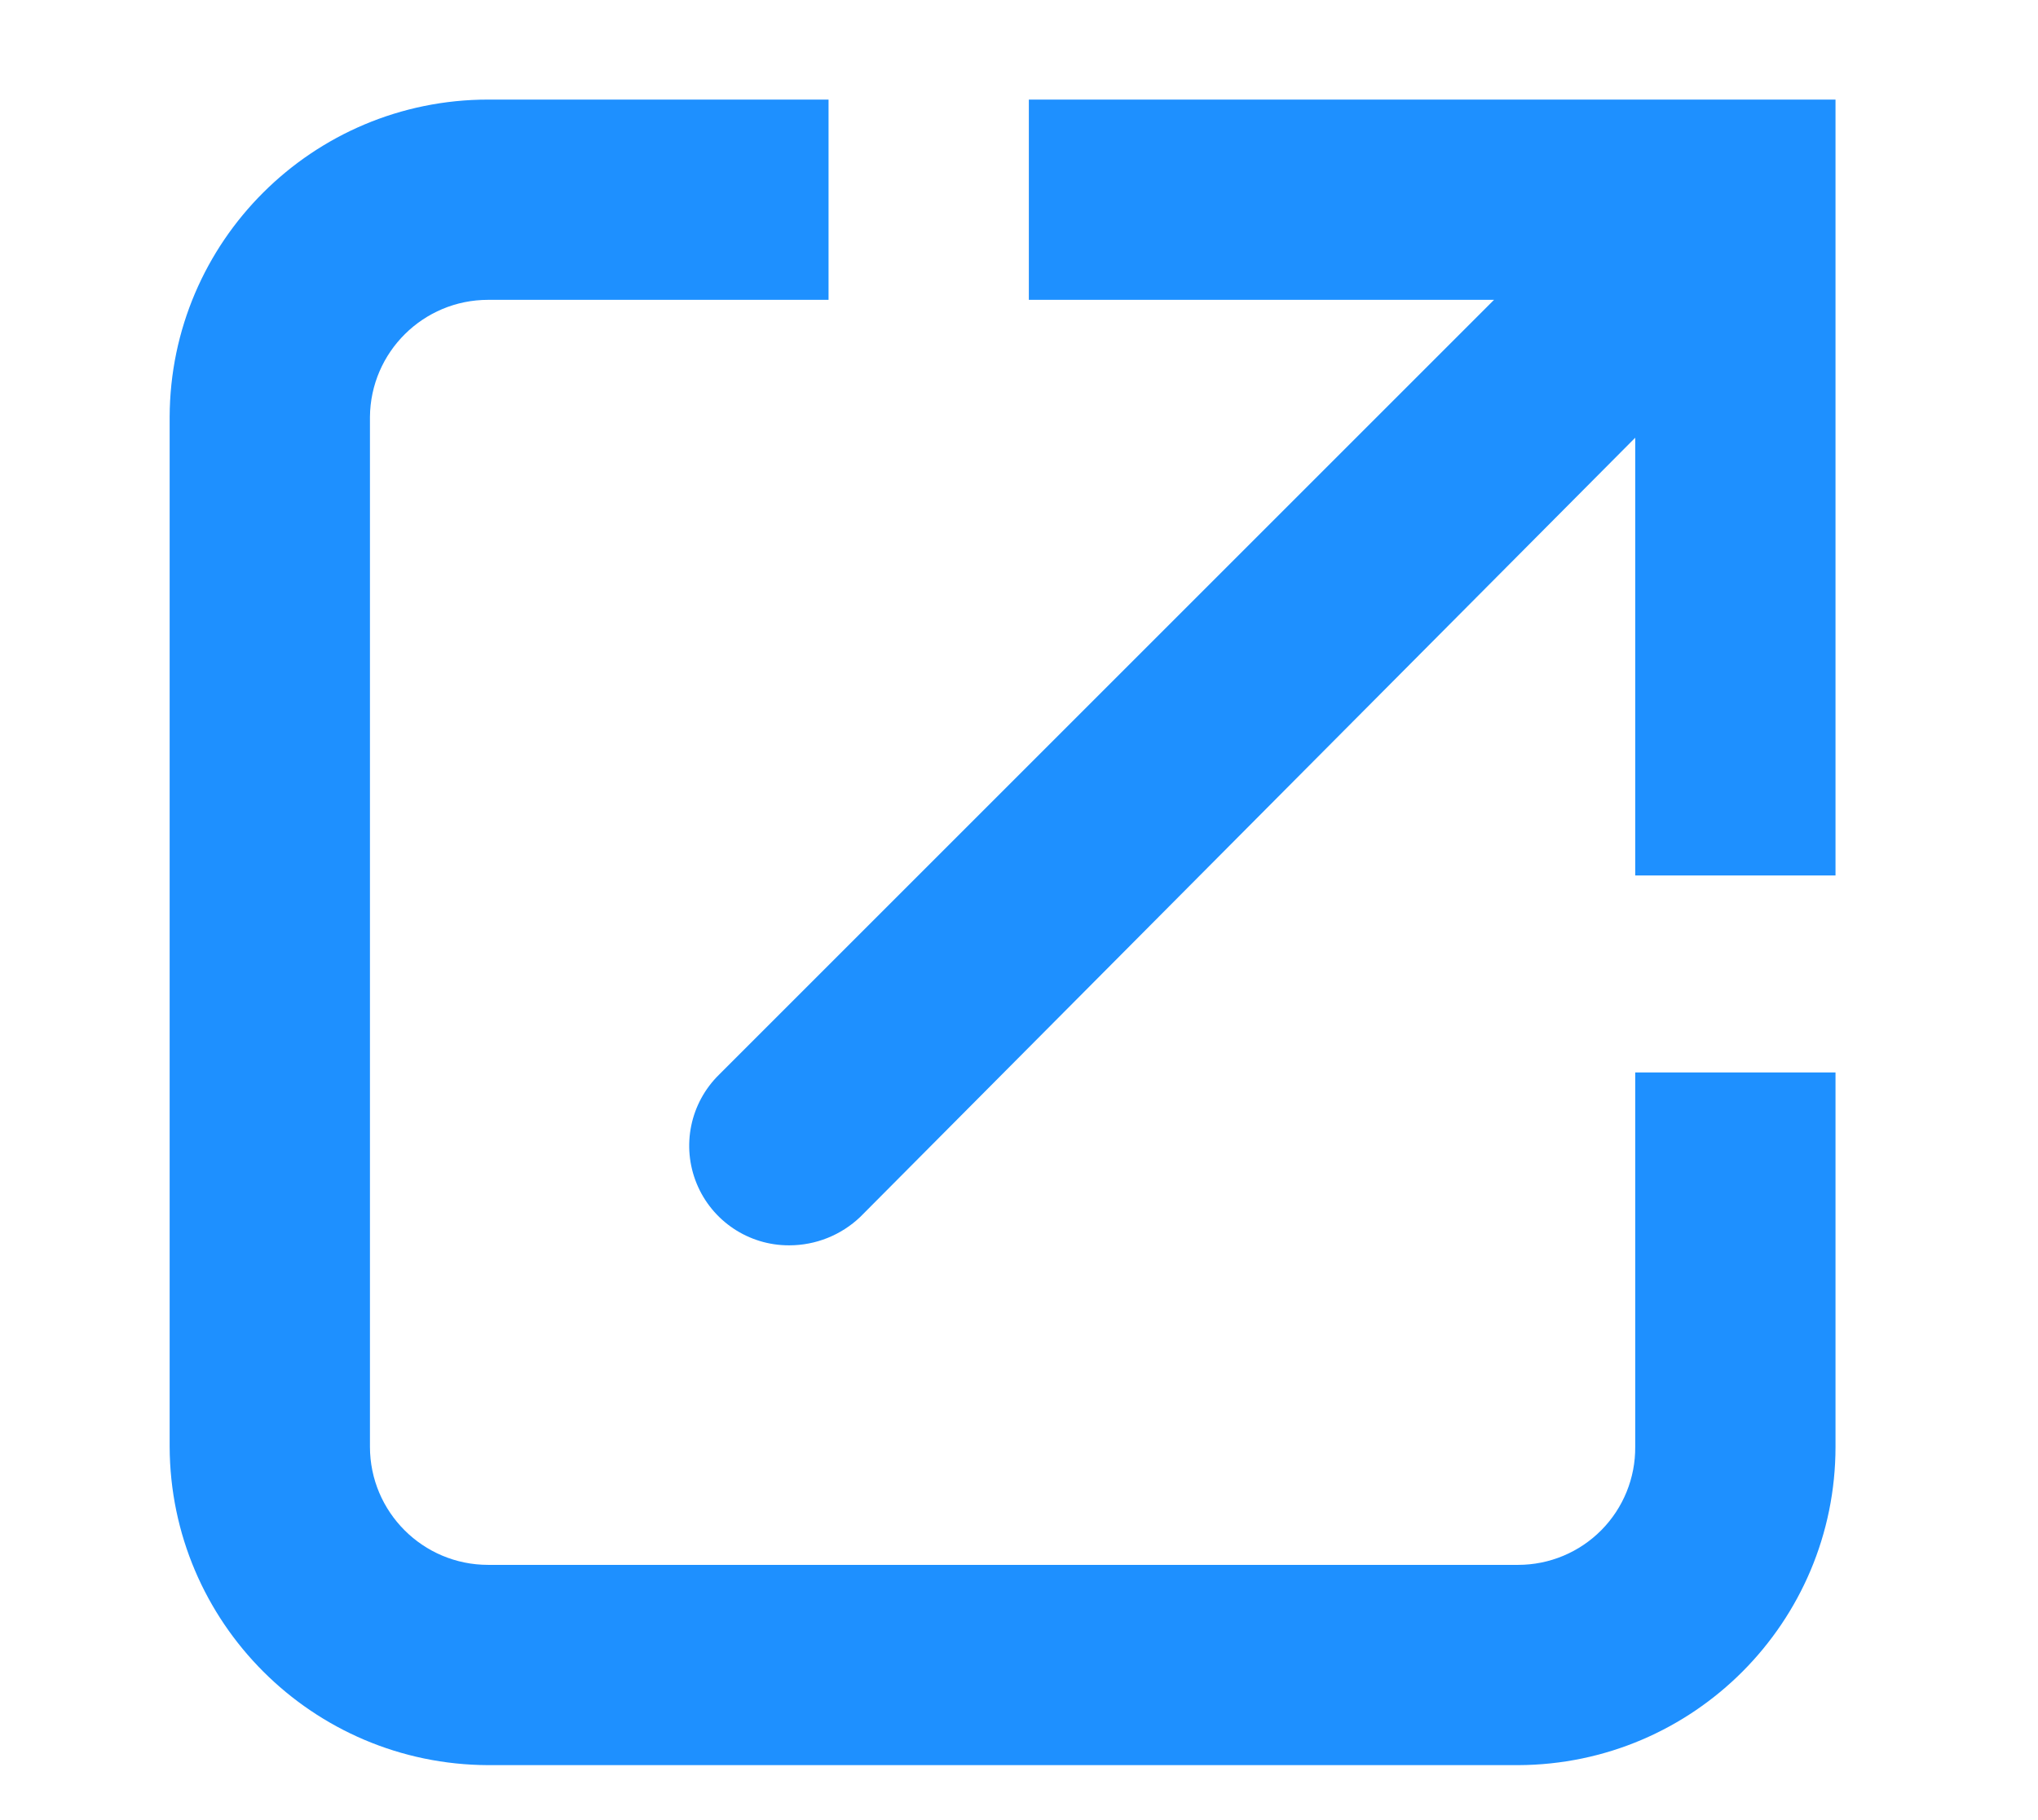
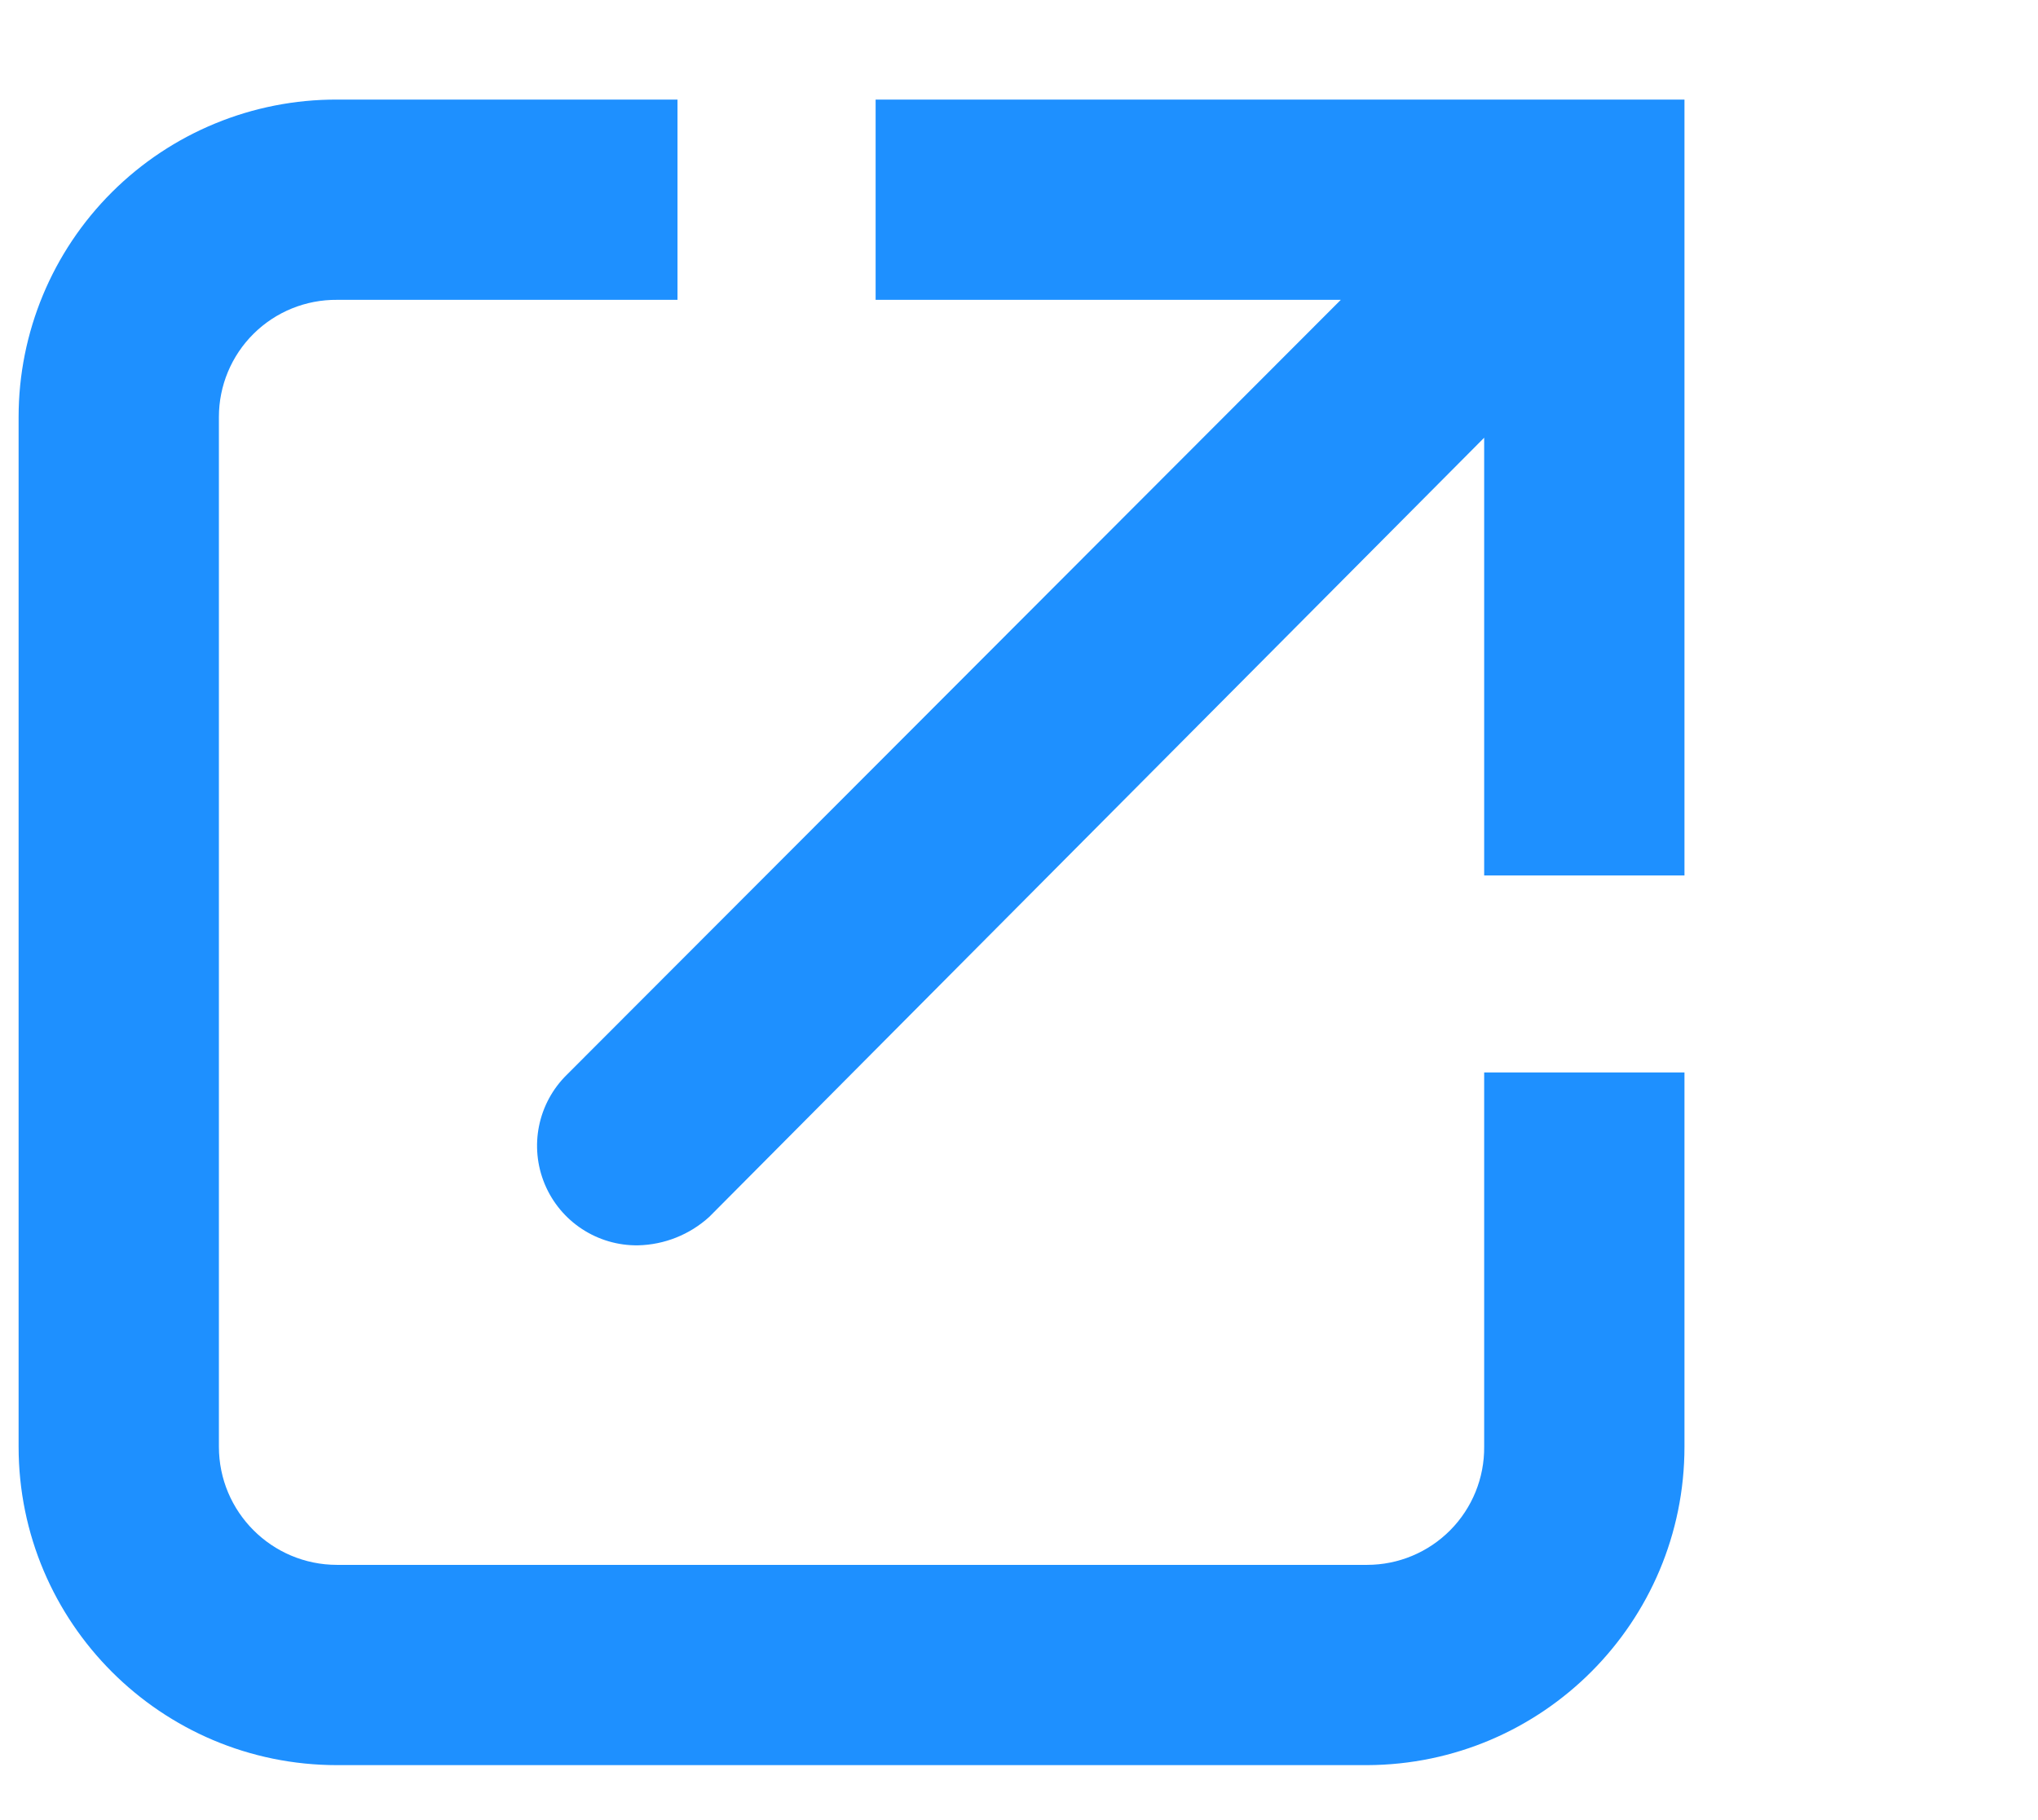
<svg xmlns="http://www.w3.org/2000/svg" viewBox="0 0 18.62 16.63">
  <defs>
    <style>.a{fill:#1e90ff;}</style>
  </defs>
-   <path class="a" d="M14.94,13.22a1.07,1.07,0,0,1-1.07,1.08H4.46a1.08,1.08,0,0,1-1.08-1.08V3.81A1.08,1.08,0,0,1,4.46,2.74H7.57V.91H4.46a2.91,2.91,0,0,0-2.91,2.9v9.41a2.92,2.92,0,0,0,2.91,2.91h9.41a2.91,2.91,0,0,0,2.9-2.91V9.8H14.94Z" />
-   <path class="a" d="M9.4.91V2.74h4.25L6.57,9.82a.91.91,0,0,0,.64,1.56.94.94,0,0,0,.65-.26L14.94,4V8h1.83V.91Z" />
+   <path class="a" d="M13.56,13.22a1.07,1.07,0,0,1-1.07,1.08H3.08A1.08,1.08,0,0,1,2,13.22V3.81A1.07,1.07,0,0,1,3.08,2.74H6.19V.91H3.08A2.9,2.9,0,0,0,.17,3.81v9.41a2.91,2.91,0,0,0,2.91,2.91h9.41a2.91,2.91,0,0,0,2.9-2.91V9.8H13.56Z" />
+   <path class="a" d="M8,.91V2.74h4.25L5.18,9.82a.91.91,0,0,0,.65,1.56,1,1,0,0,0,.65-.26L13.56,4V8h1.83V.91Z" />
</svg>
